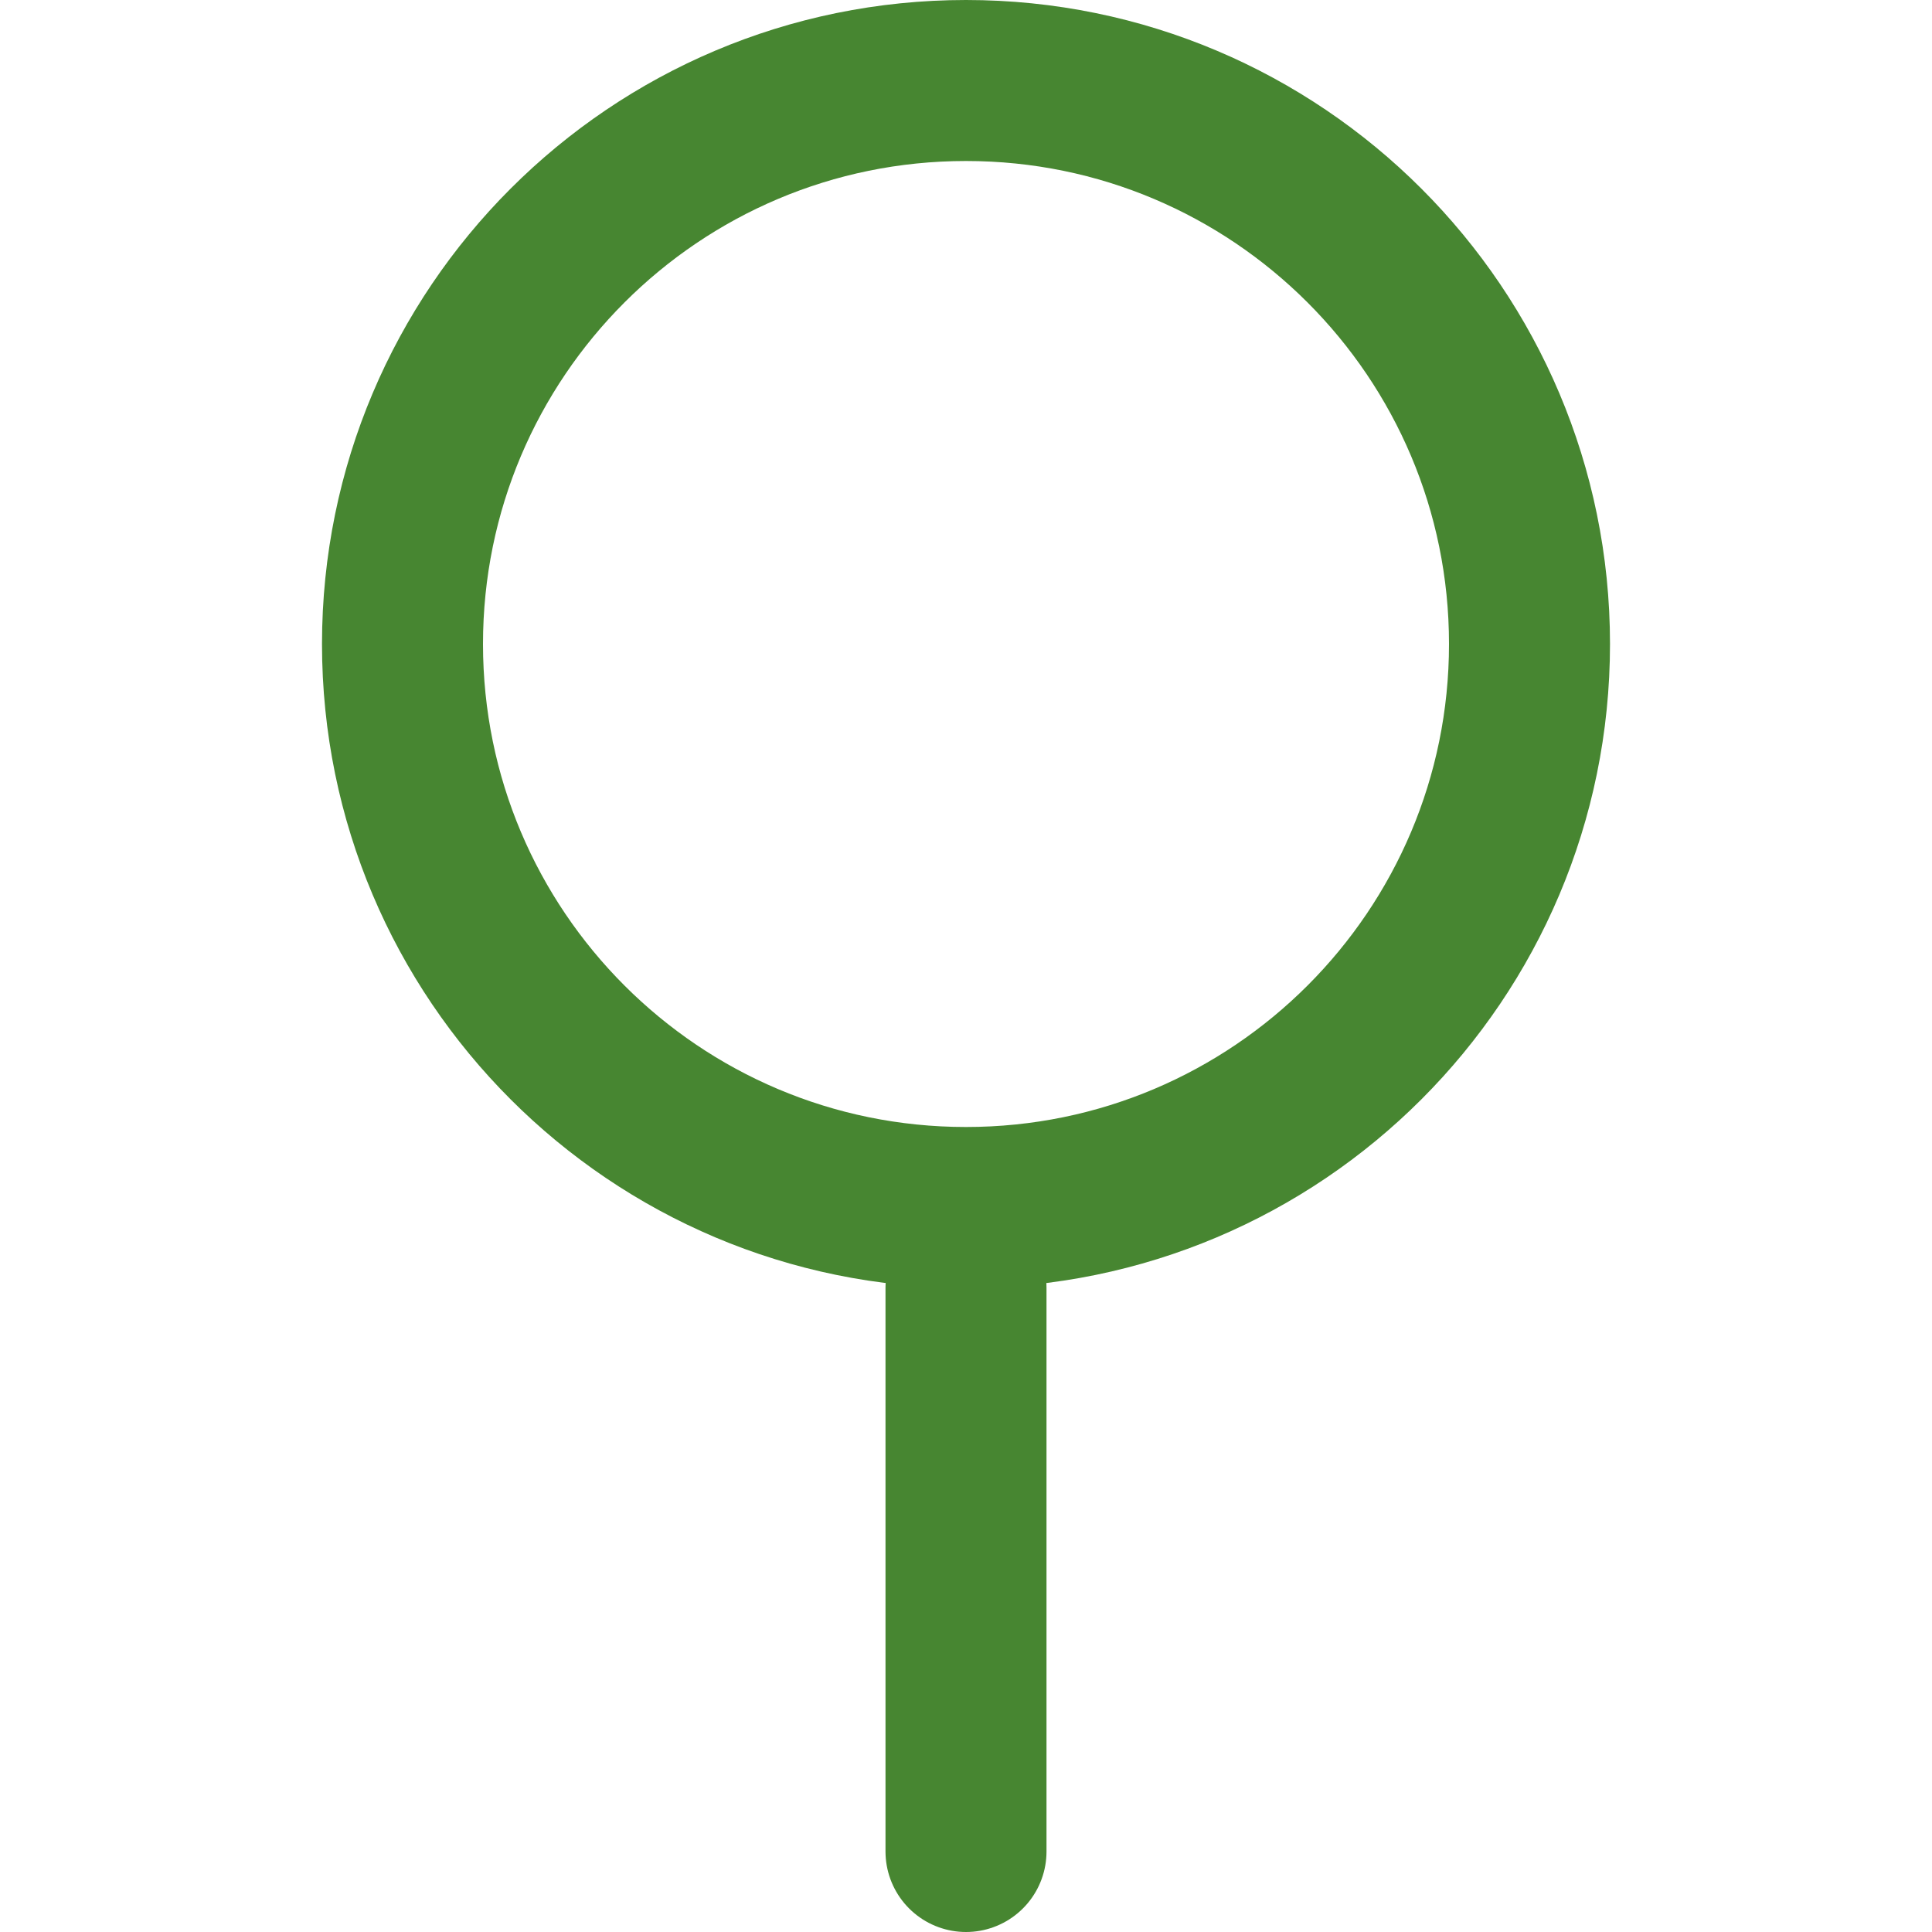
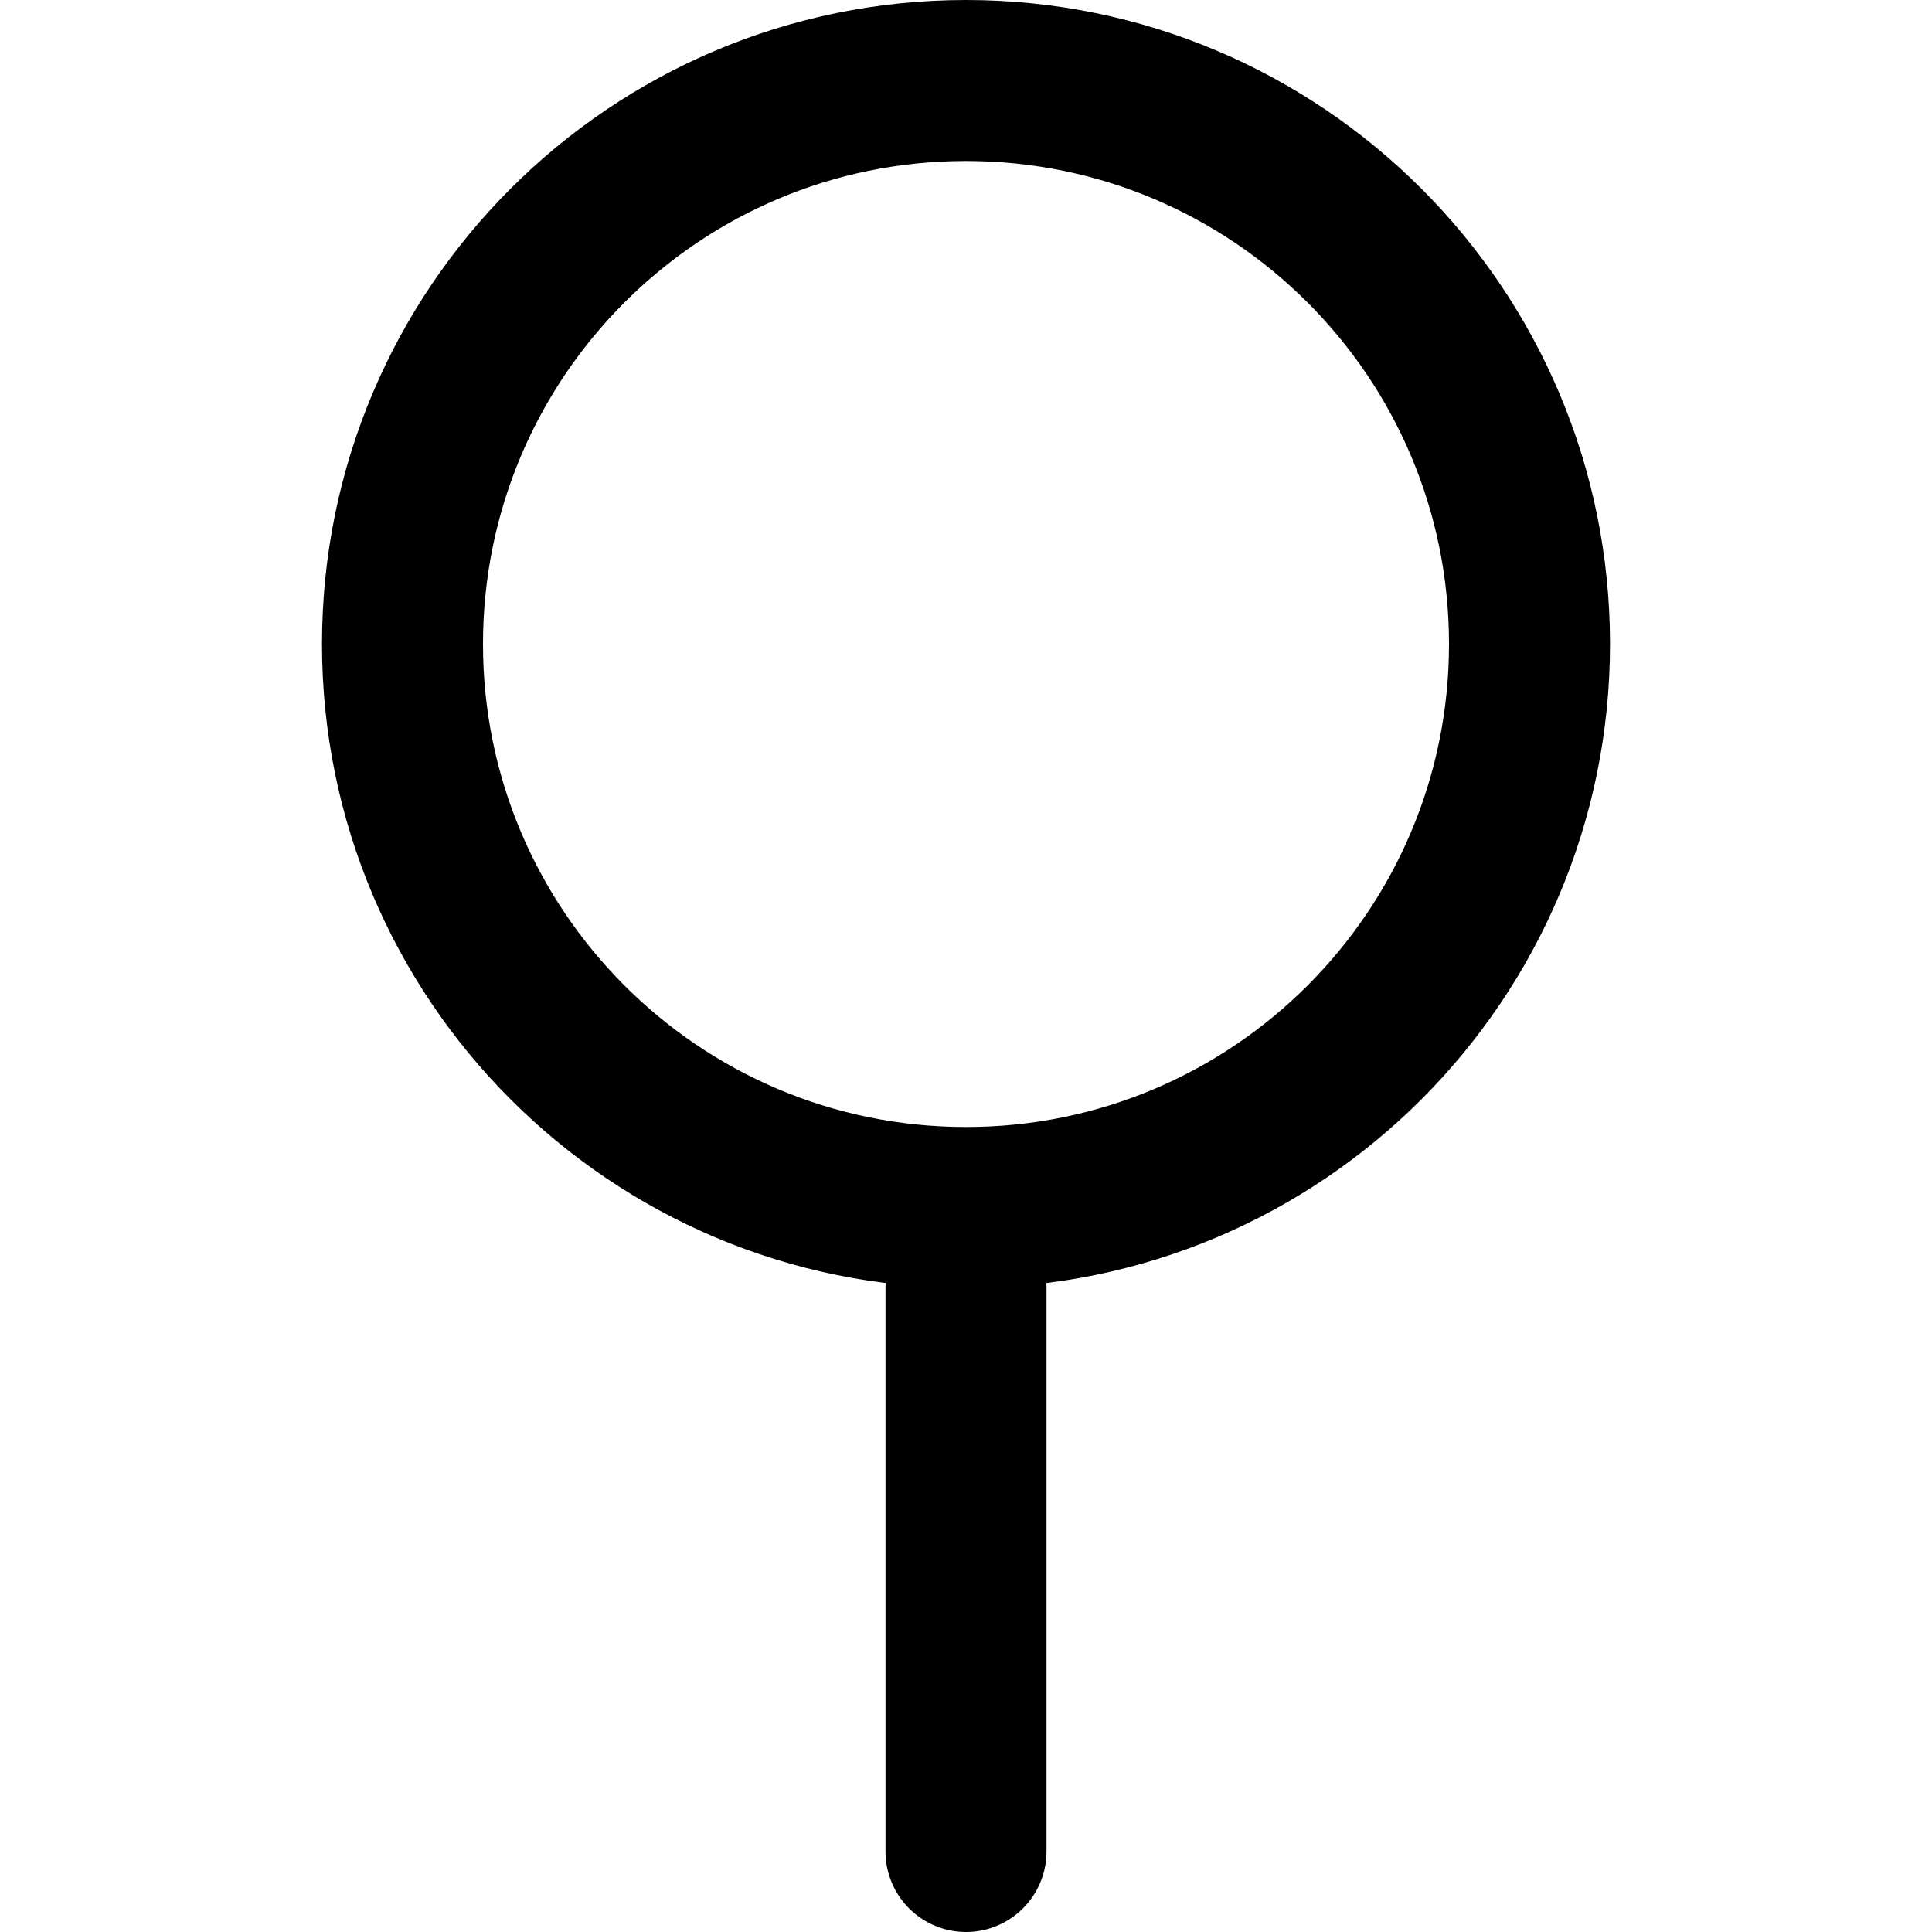
- <svg xmlns="http://www.w3.org/2000/svg" width="100%" height="100%" viewBox="0 0 24 24" fill="none" stroke="#478631" stroke-width="2" stroke-linecap="round" stroke-linejoin="round">
+ <svg xmlns="http://www.w3.org/2000/svg" width="100%" height="100%" viewBox="0 0 24 24" fill="none" stroke="currentColor" stroke-width="2" stroke-linecap="round" stroke-linejoin="round">
  <path d="M12 16L12 23" />
  <circle cx="12" cy="8" r="7" />
</svg>
